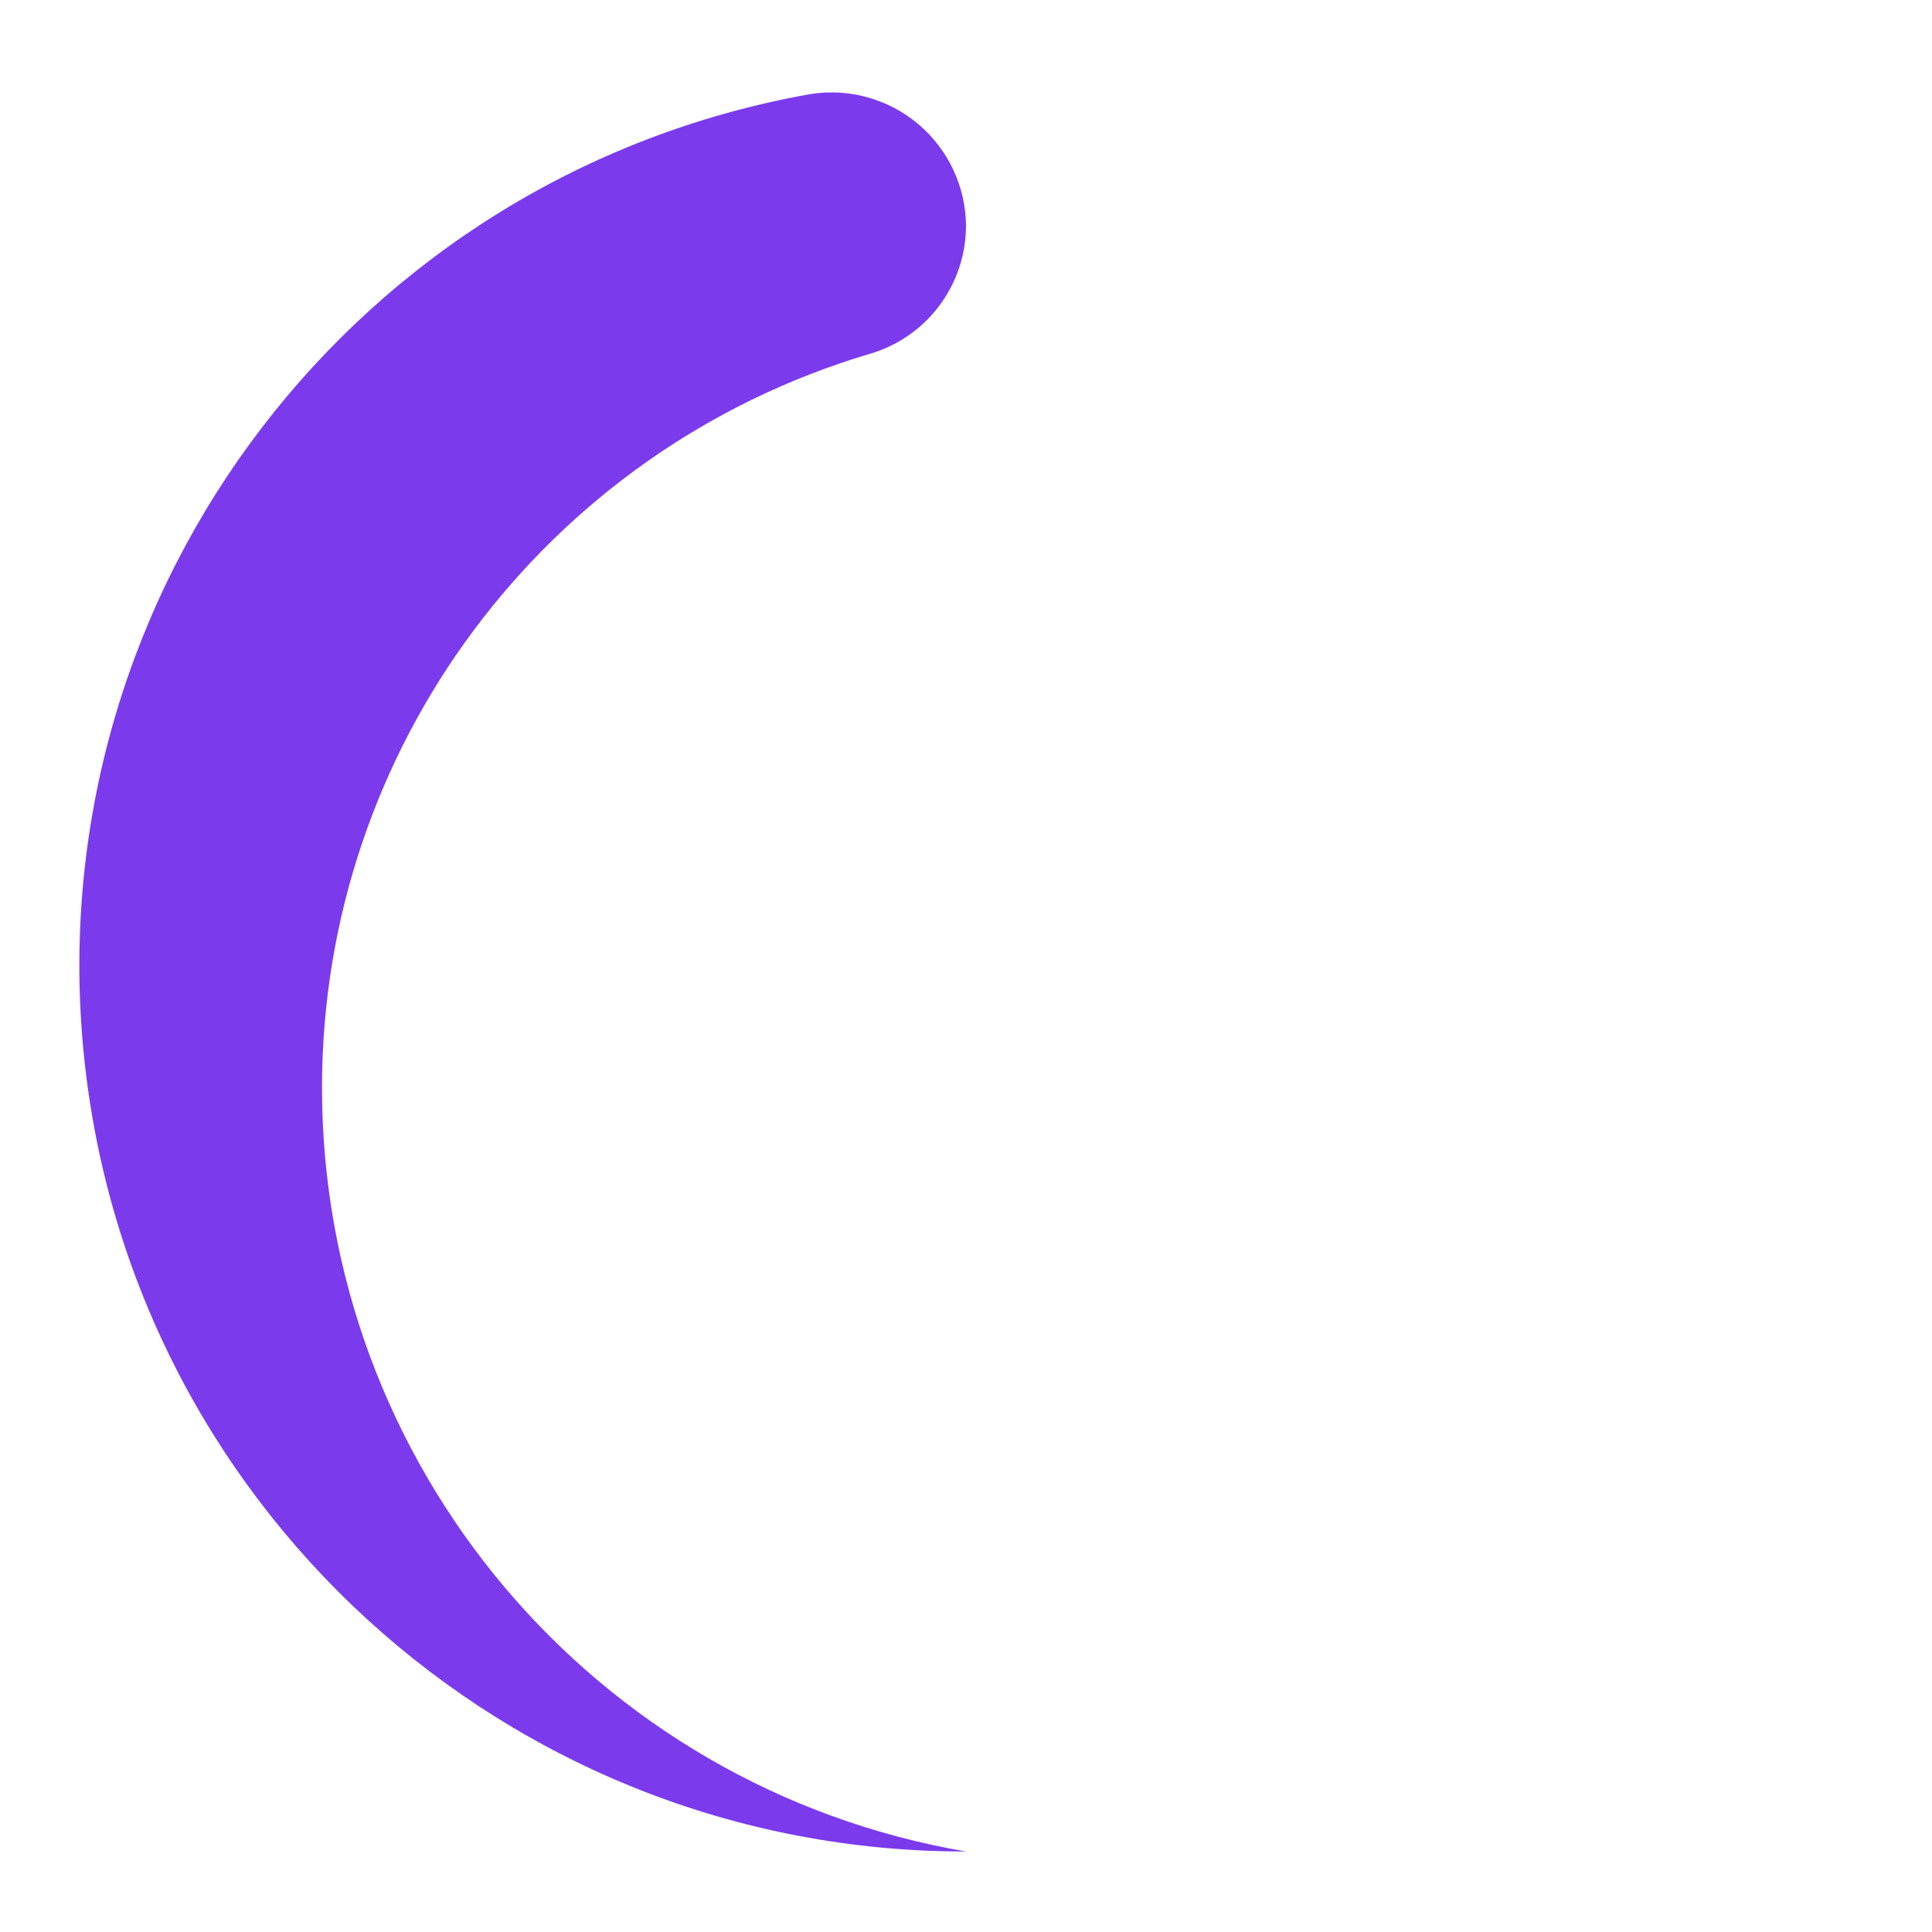
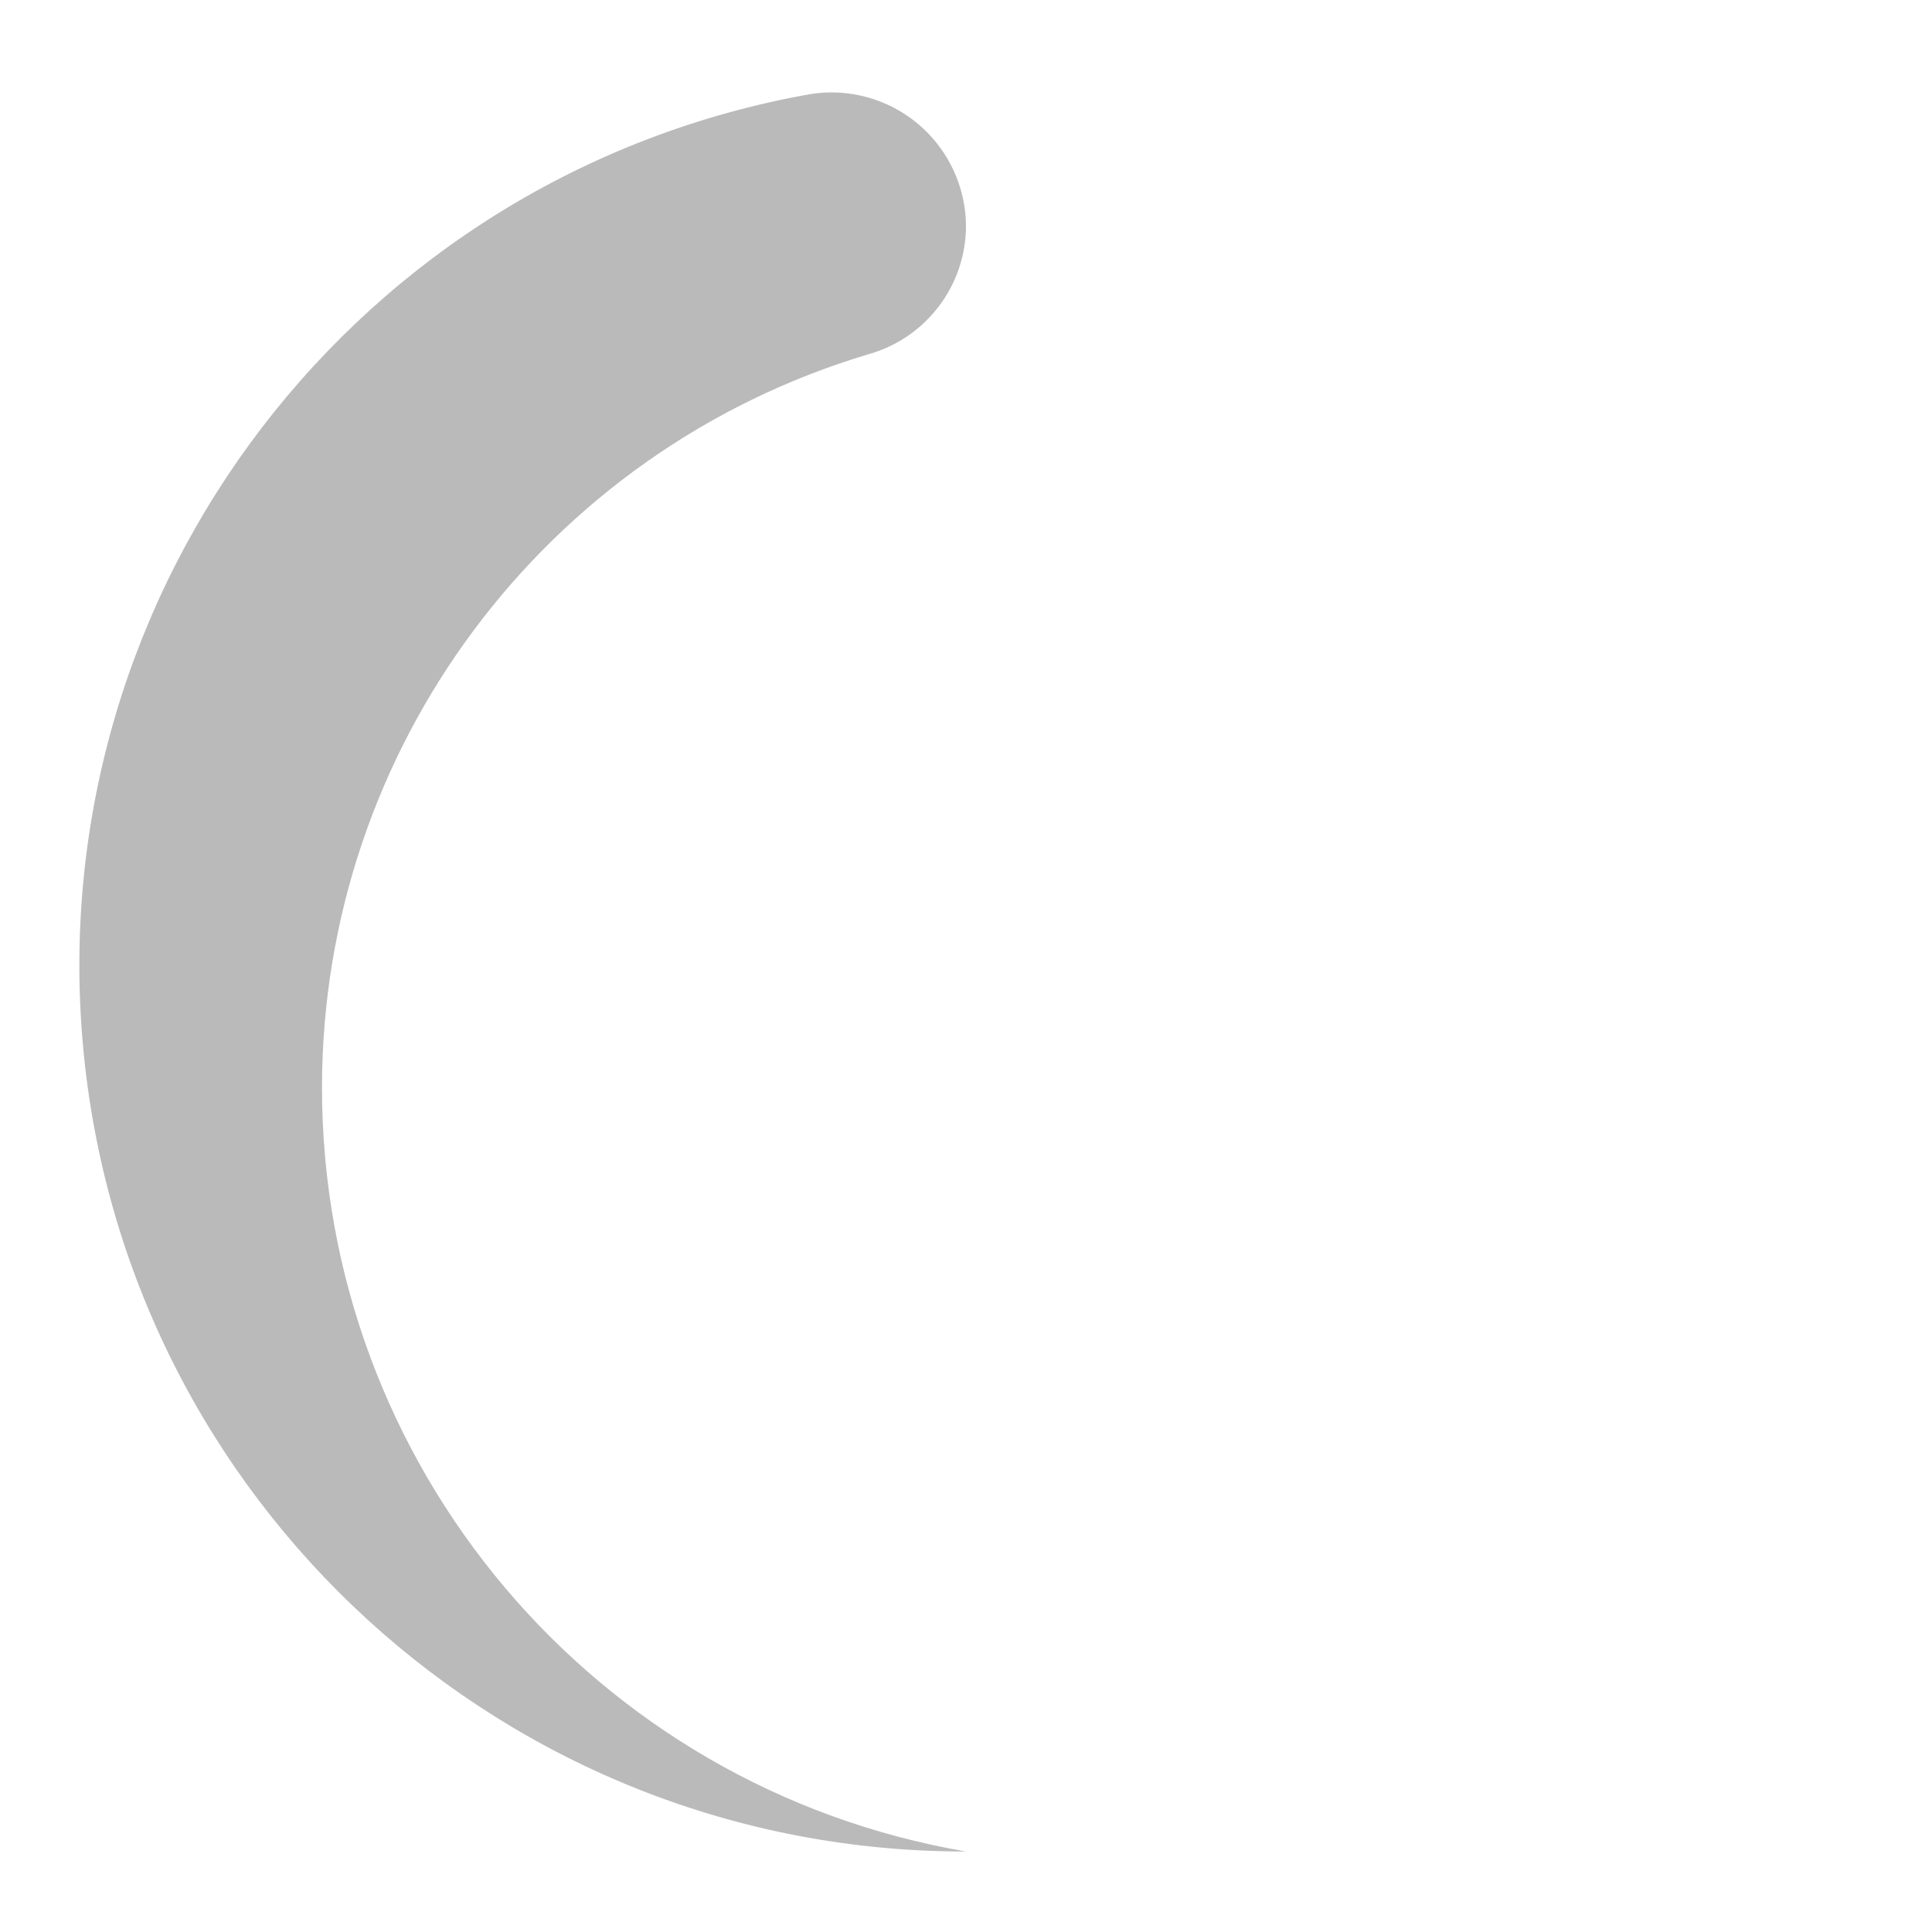
<svg xmlns="http://www.w3.org/2000/svg" width="24" height="24" viewBox="0 0 24 24">
  <style>.spinner_0XTQ{transform-origin:center;animation:spinner_y6GP .75s linear infinite}@keyframes spinner_y6GP{100%{transform:rotate(360deg)}}</style>
-   <path fill="rgb(124 58 237)" class="spinner_0XTQ" d="M12,23a9.63,9.63,0,0,1-8-9.5,9.51,9.51,0,0,1,6.79-9.1A1.66,1.66,0,0,0,12,2.81h0a1.67,1.67,0,0,0-1.94-1.64A11,11,0,0,0,12,23Z" />
+   <path fill="rgb(186 186 186)" class="spinner_0XTQ" d="M12,23a9.63,9.63,0,0,1-8-9.5,9.51,9.51,0,0,1,6.79-9.1A1.66,1.66,0,0,0,12,2.81h0a1.67,1.67,0,0,0-1.94-1.64A11,11,0,0,0,12,23Z" />
</svg>
